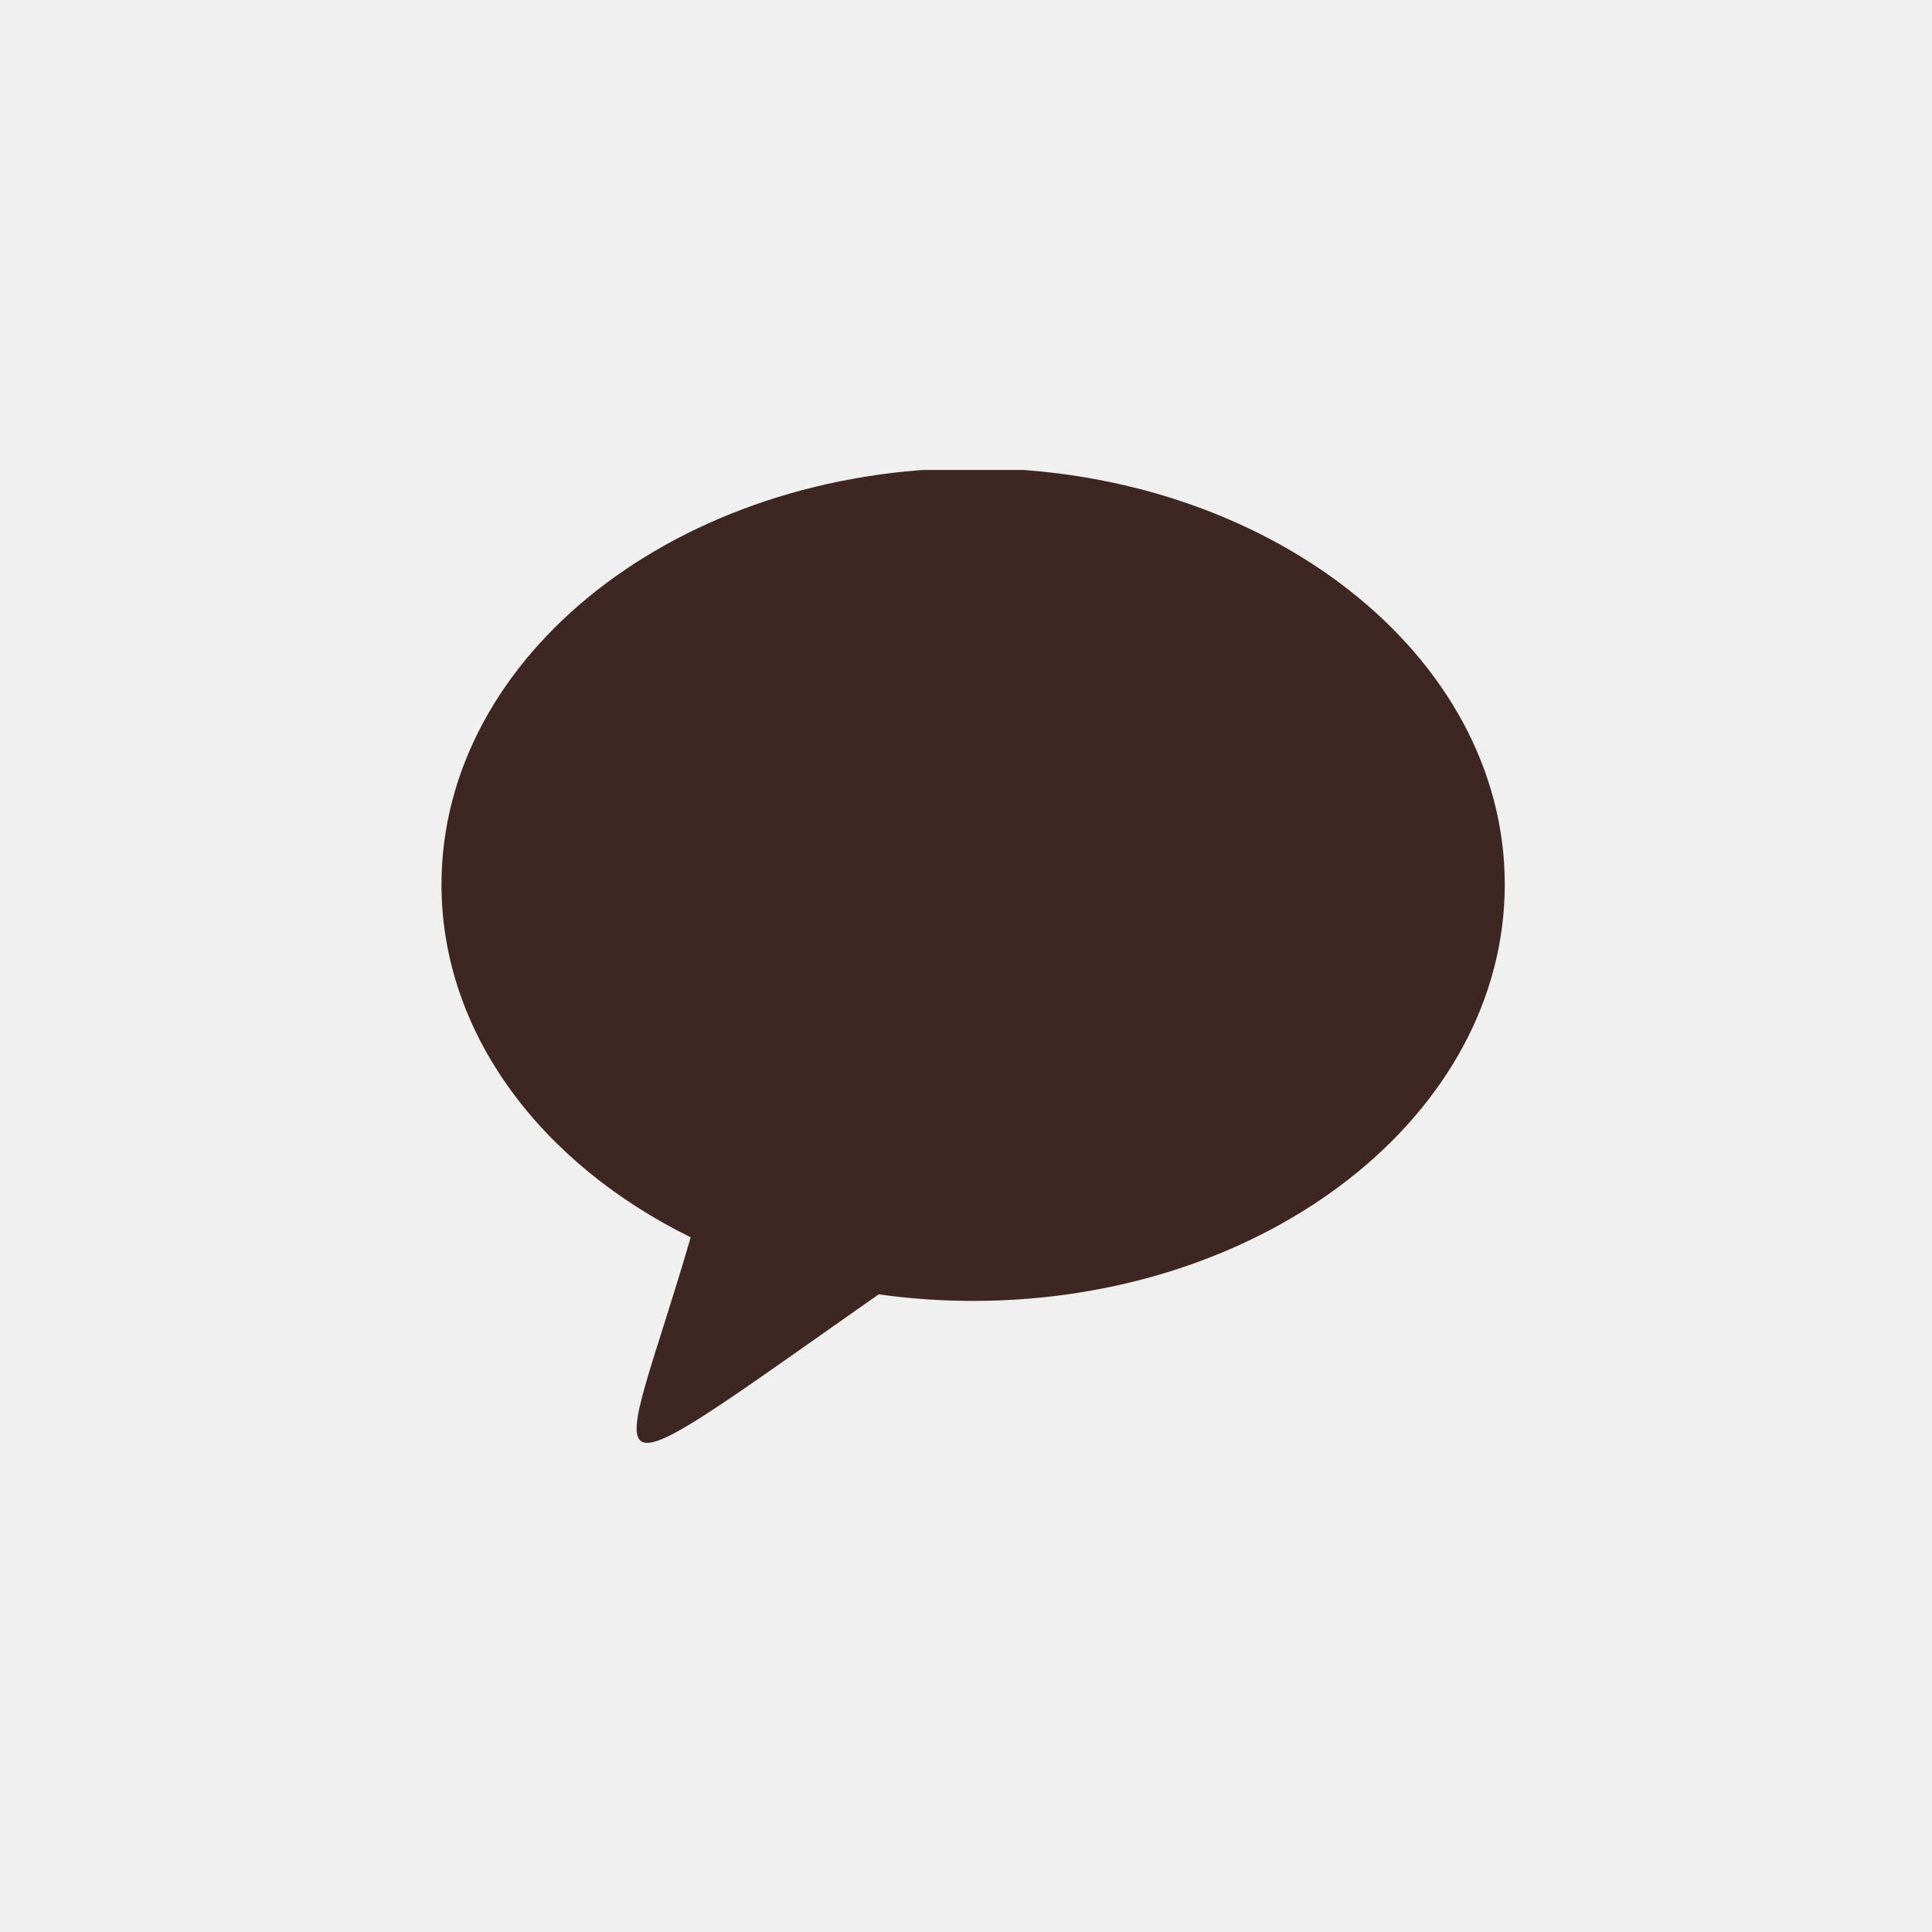
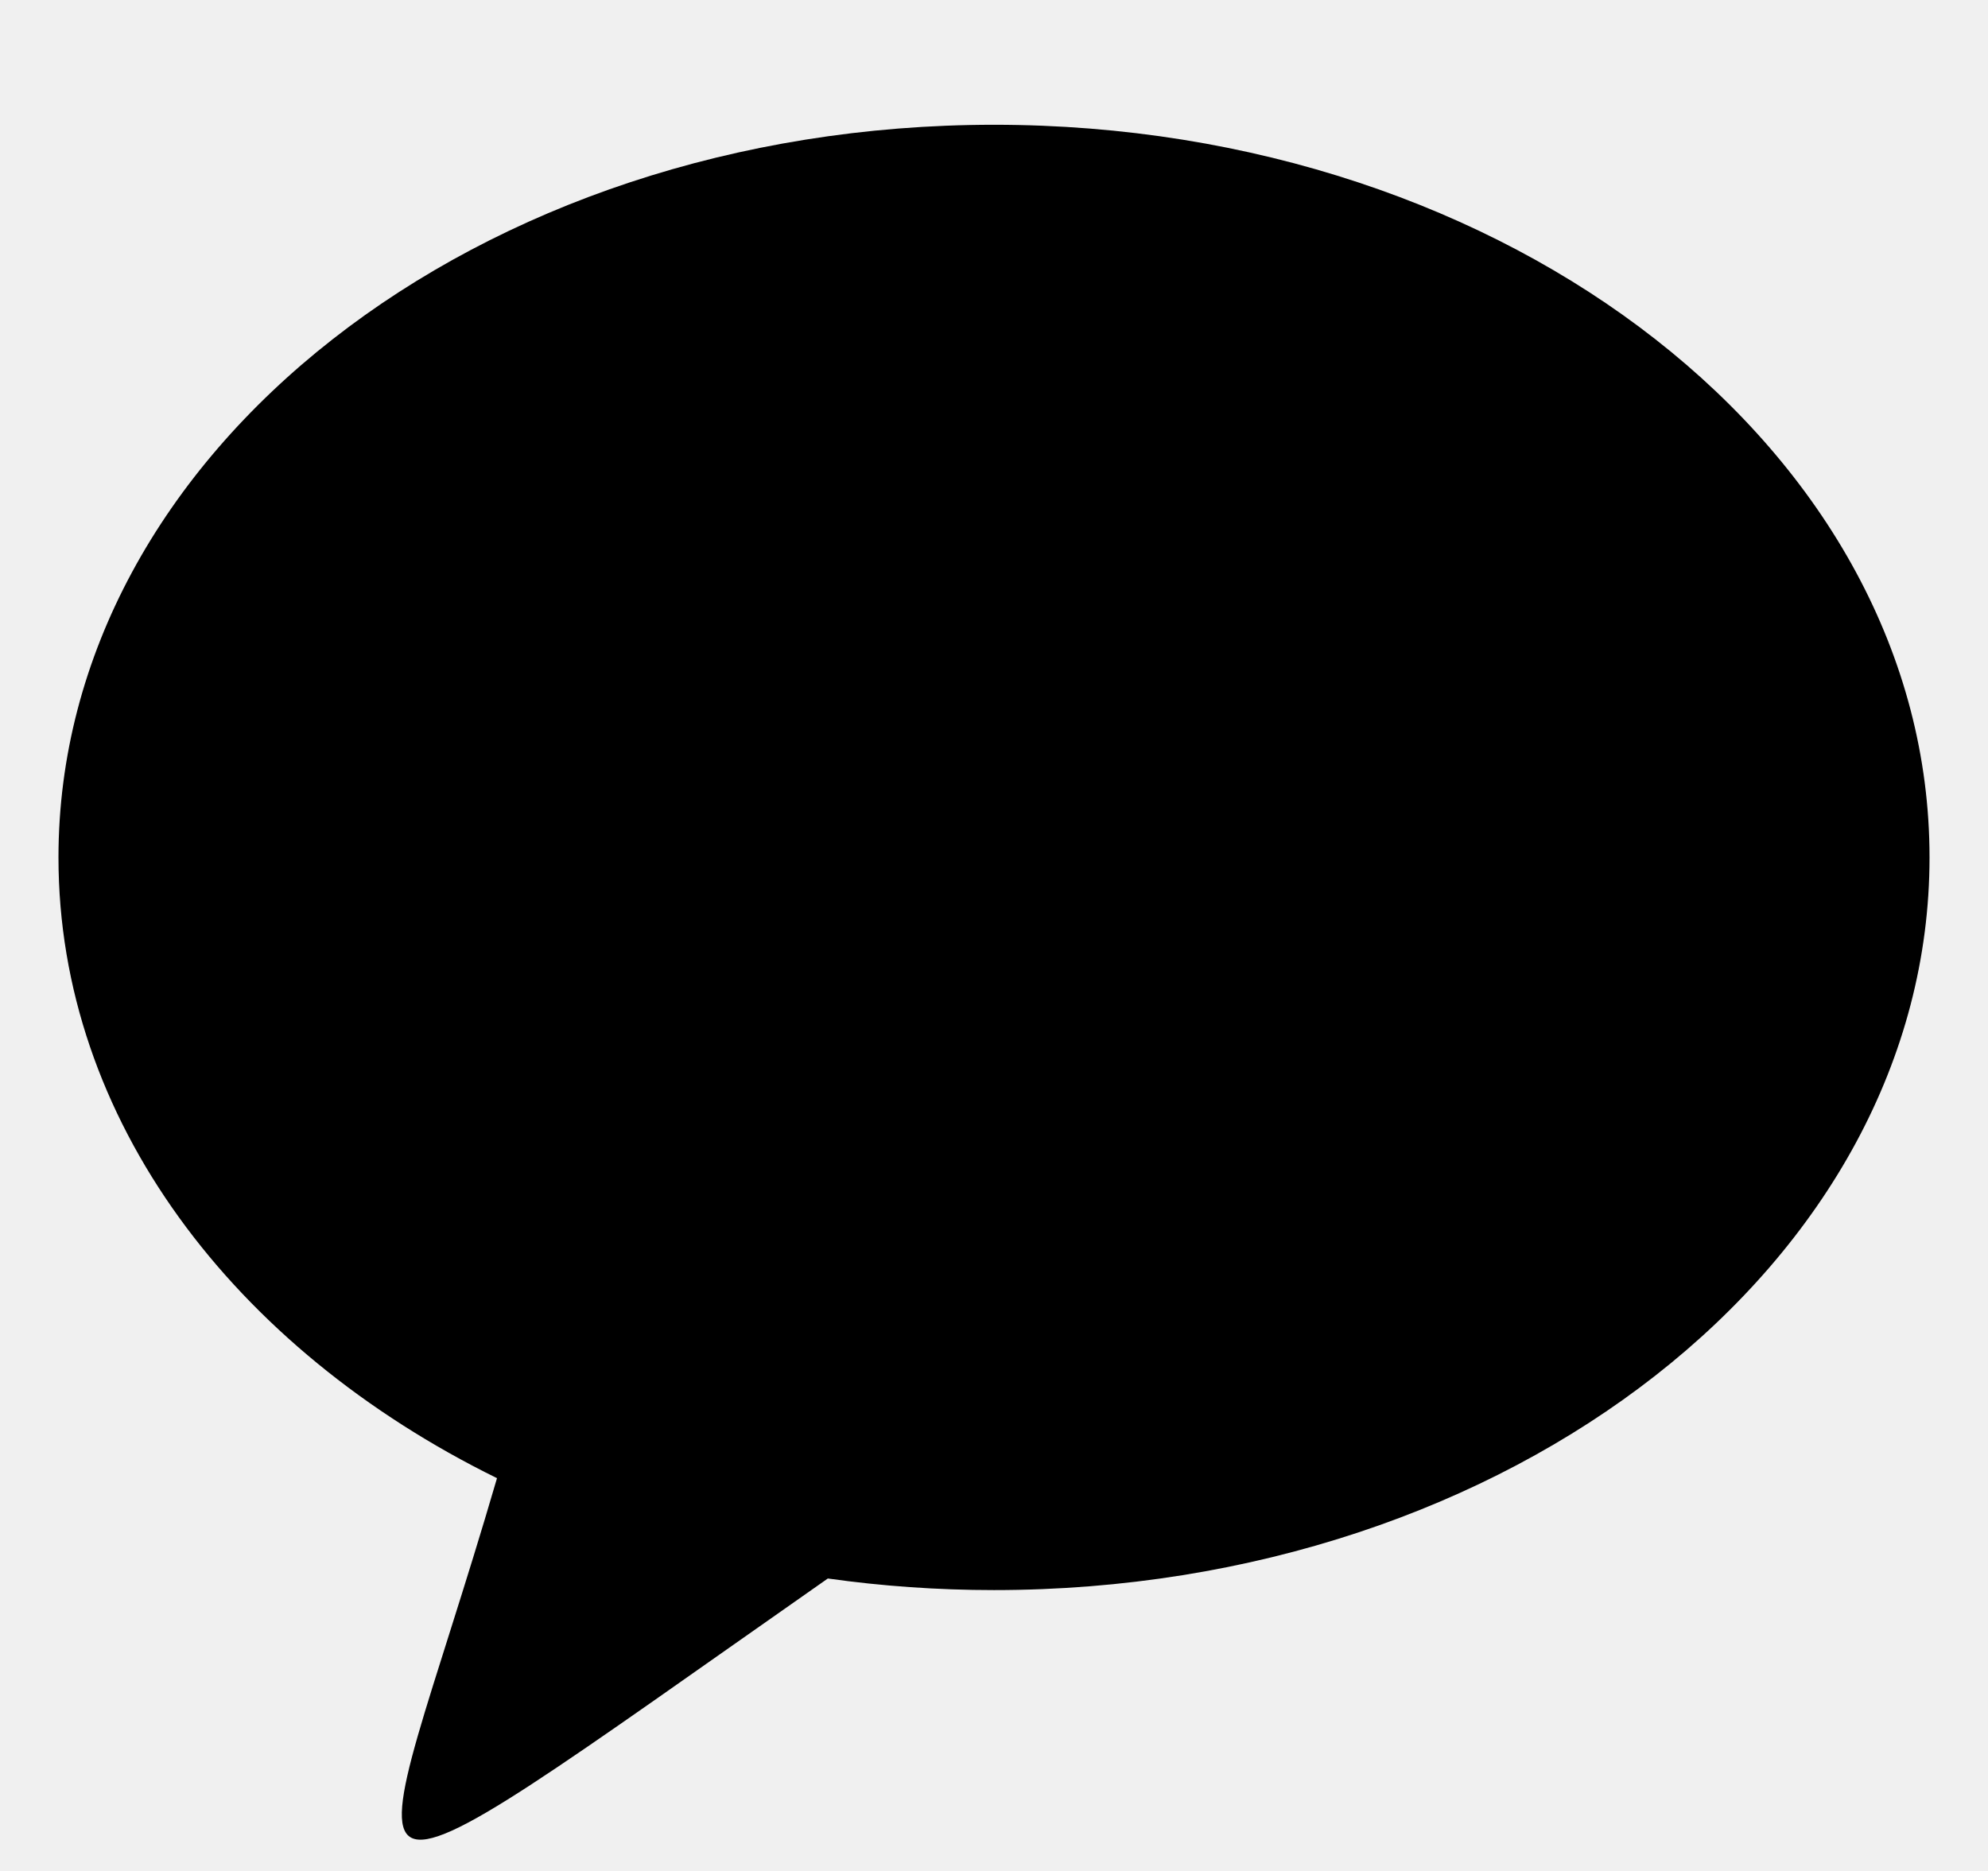
- <svg xmlns="http://www.w3.org/2000/svg" width="37" height="37" viewBox="0 0 37 37">
+ <svg xmlns="http://www.w3.org/2000/svg" width="17" height="16" viewBox="0 0 17 16" fill="none">
+   <g clip-path="url(#clip0)">
+     <path d="M8.5 1.067C4.082 1.067 0.5 3.872 0.5 7.333C0.5 9.57 1.997 11.533 4.25 12.641C3.131 16.474 2.474 16.723 7.079 13.499C7.541 13.564 8.015 13.598 8.5 13.598C12.918 13.598 16.5 10.793 16.5 7.332C16.5 3.872 12.918 1.067 8.5 1.067Z" fill="black" />
+   </g>
  <defs>
-     <style>
-       .cls-1 {
-         fill: none;
-       }
- 
-       .cls-2 {
-         clip-path: url(#clip-path);
-       }
- 
-       .cls-3 {
-         fill: #3e2723;
-       }
-     </style>
-     <clipPath id="clip-path">
-       <rect id="사각형_3267" data-name="사각형 3267" class="cls-1" width="22" height="19" transform="translate(-0.44 0.262)" />
+     <clipPath id="clip0">
+       <rect width="16" height="16" fill="white" transform="translate(0.5)" />
    </clipPath>
  </defs>
-   <g id="kakao" transform="translate(-794 -320)">
-     <rect id="사각형_3273" data-name="사각형 3273" class="cls-1" width="37" height="37" transform="translate(794 320)" />
-     <g id="그룹_6616" data-name="그룹 6616" transform="translate(802.44 328.738)">
-       <g id="그룹_6581" data-name="그룹 6581" transform="translate(0 0)">
-         <g id="그룹_6580" data-name="그룹 6580" class="cls-2" transform="translate(0 0)">
-           <path id="패스_2438" data-name="패스 2438" class="cls-3" d="M-166.818-161c-5.623,0-10.182,3.57-10.182,7.975,0,2.847,1.906,5.346,4.773,6.756-1.424,4.878-2.26,5.2,3.6,1.092a13,13,0,0,0,1.808.126c5.623,0,10.182-3.57,10.182-7.975S-161.2-161-166.818-161Zm0,0" transform="translate(177.015 161.227)" />
-         </g>
-       </g>
-     </g>
-   </g>
</svg>
